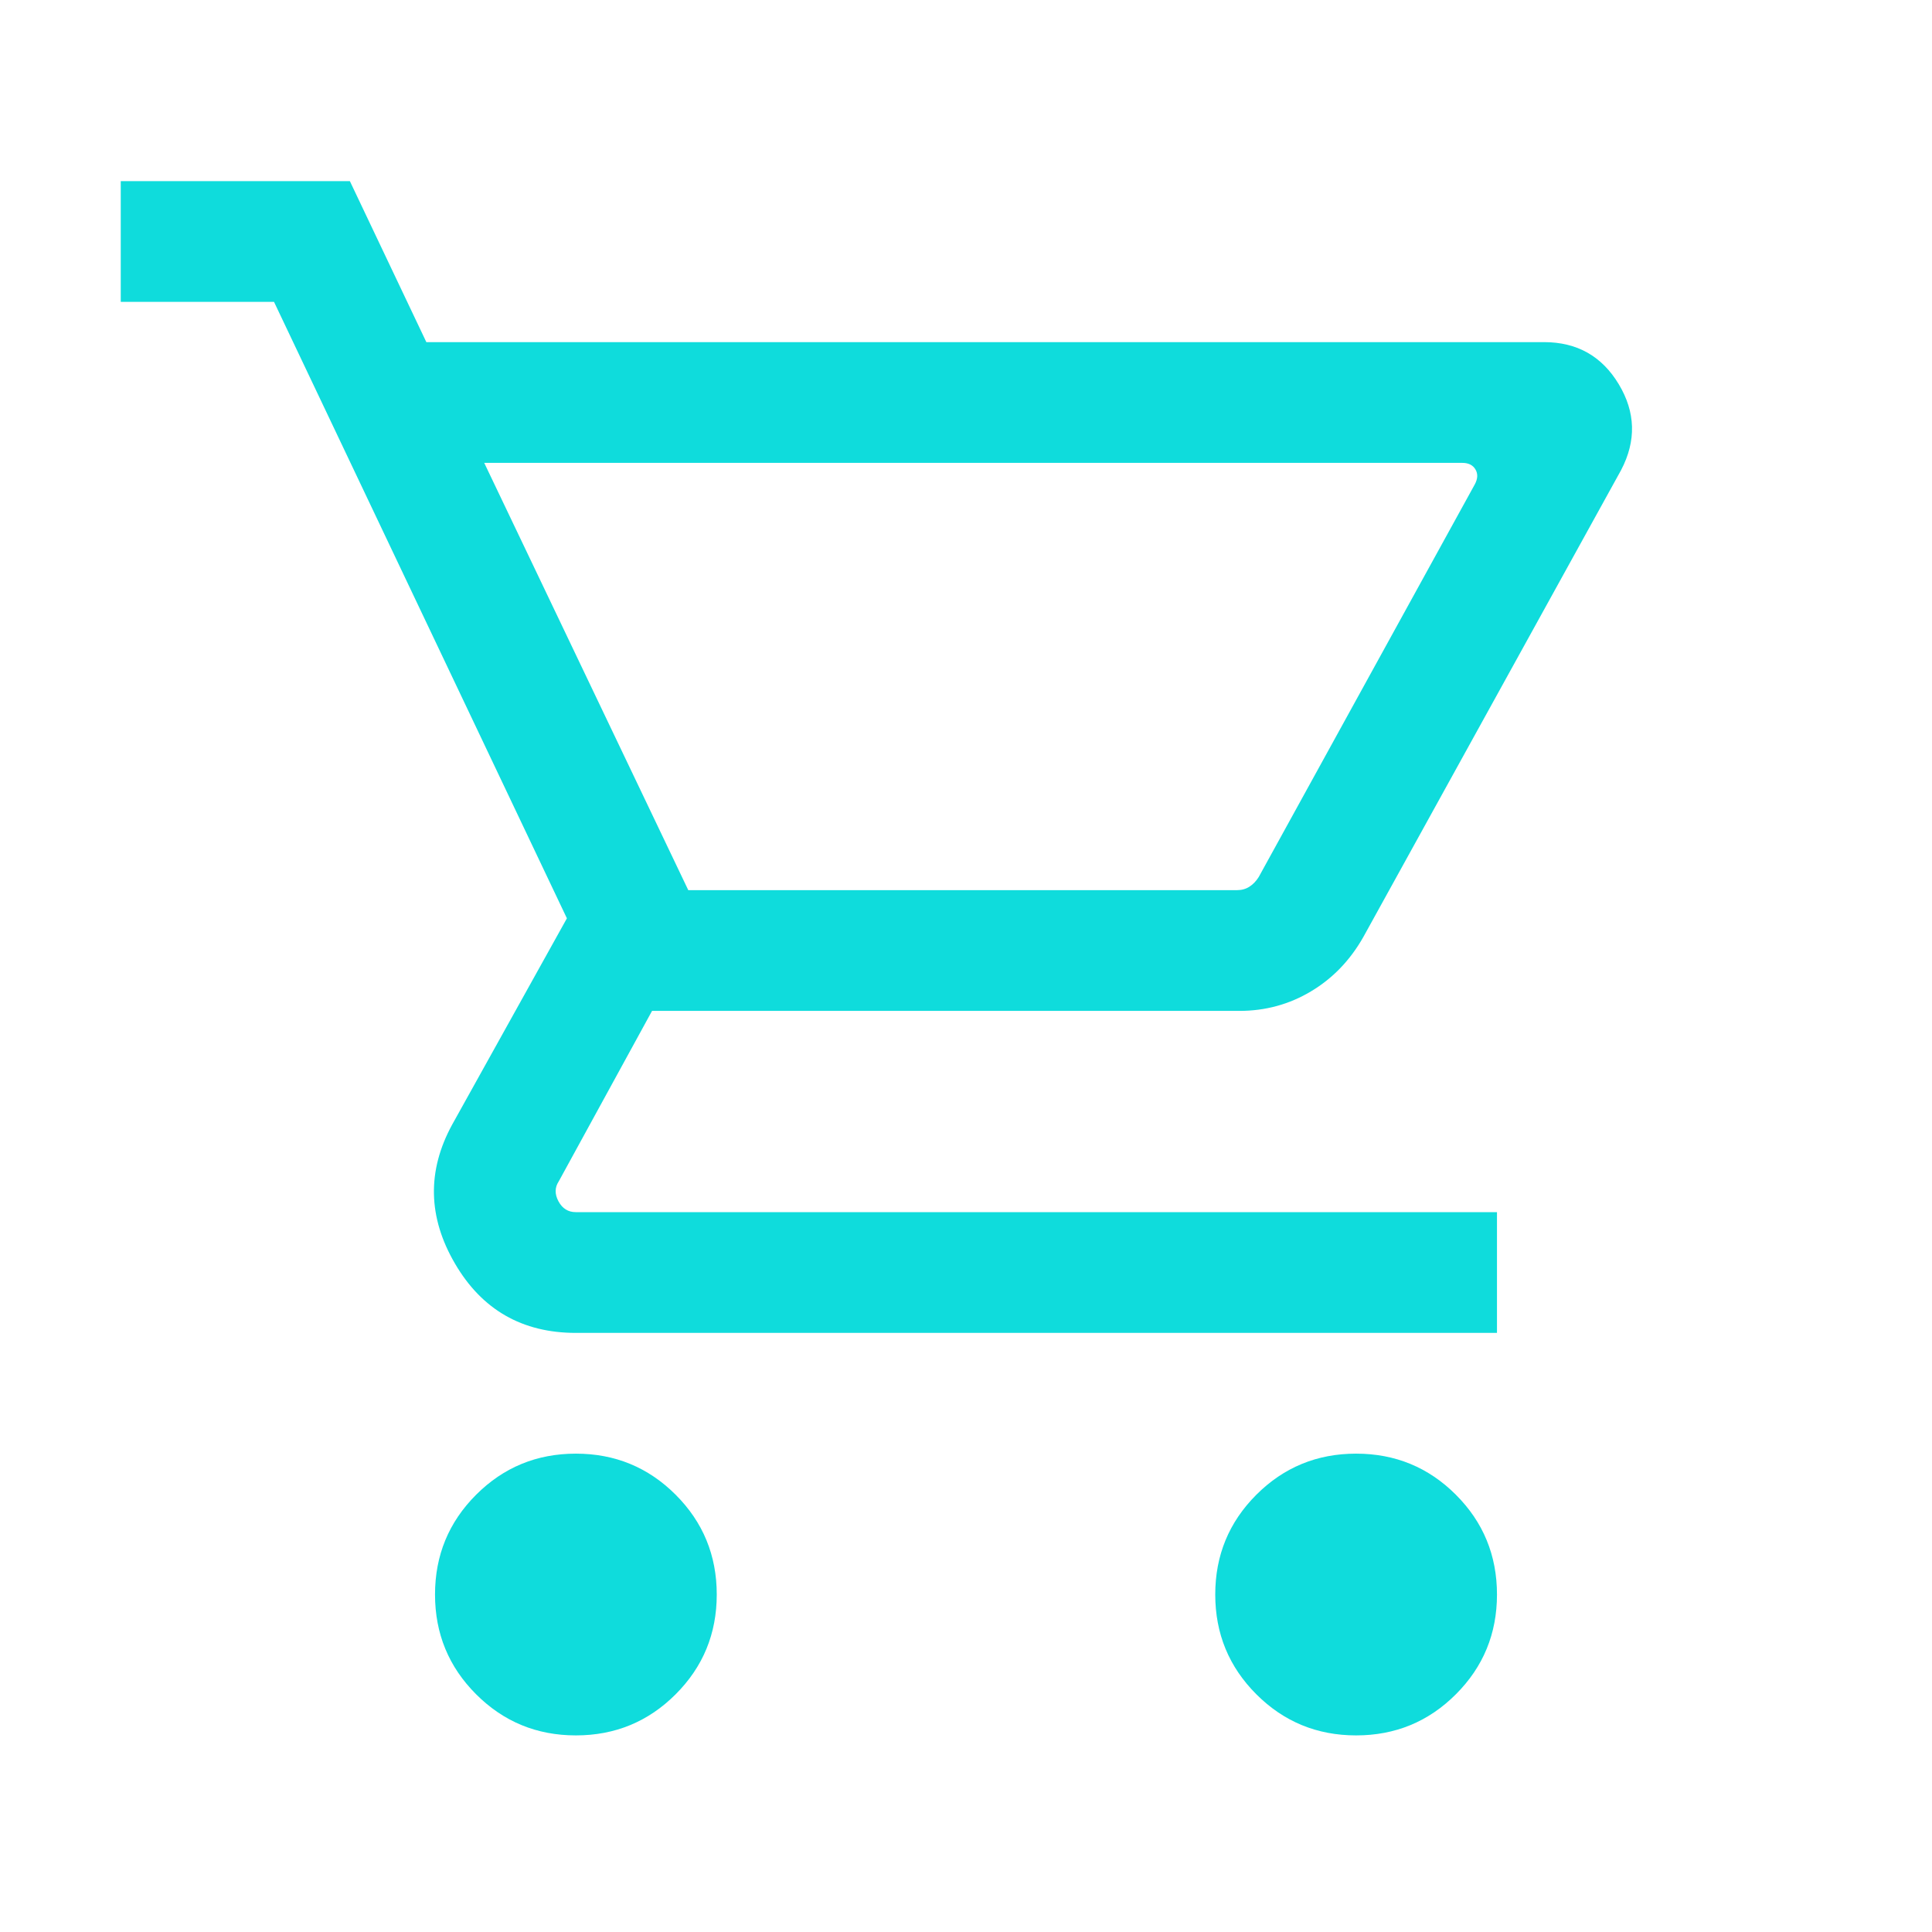
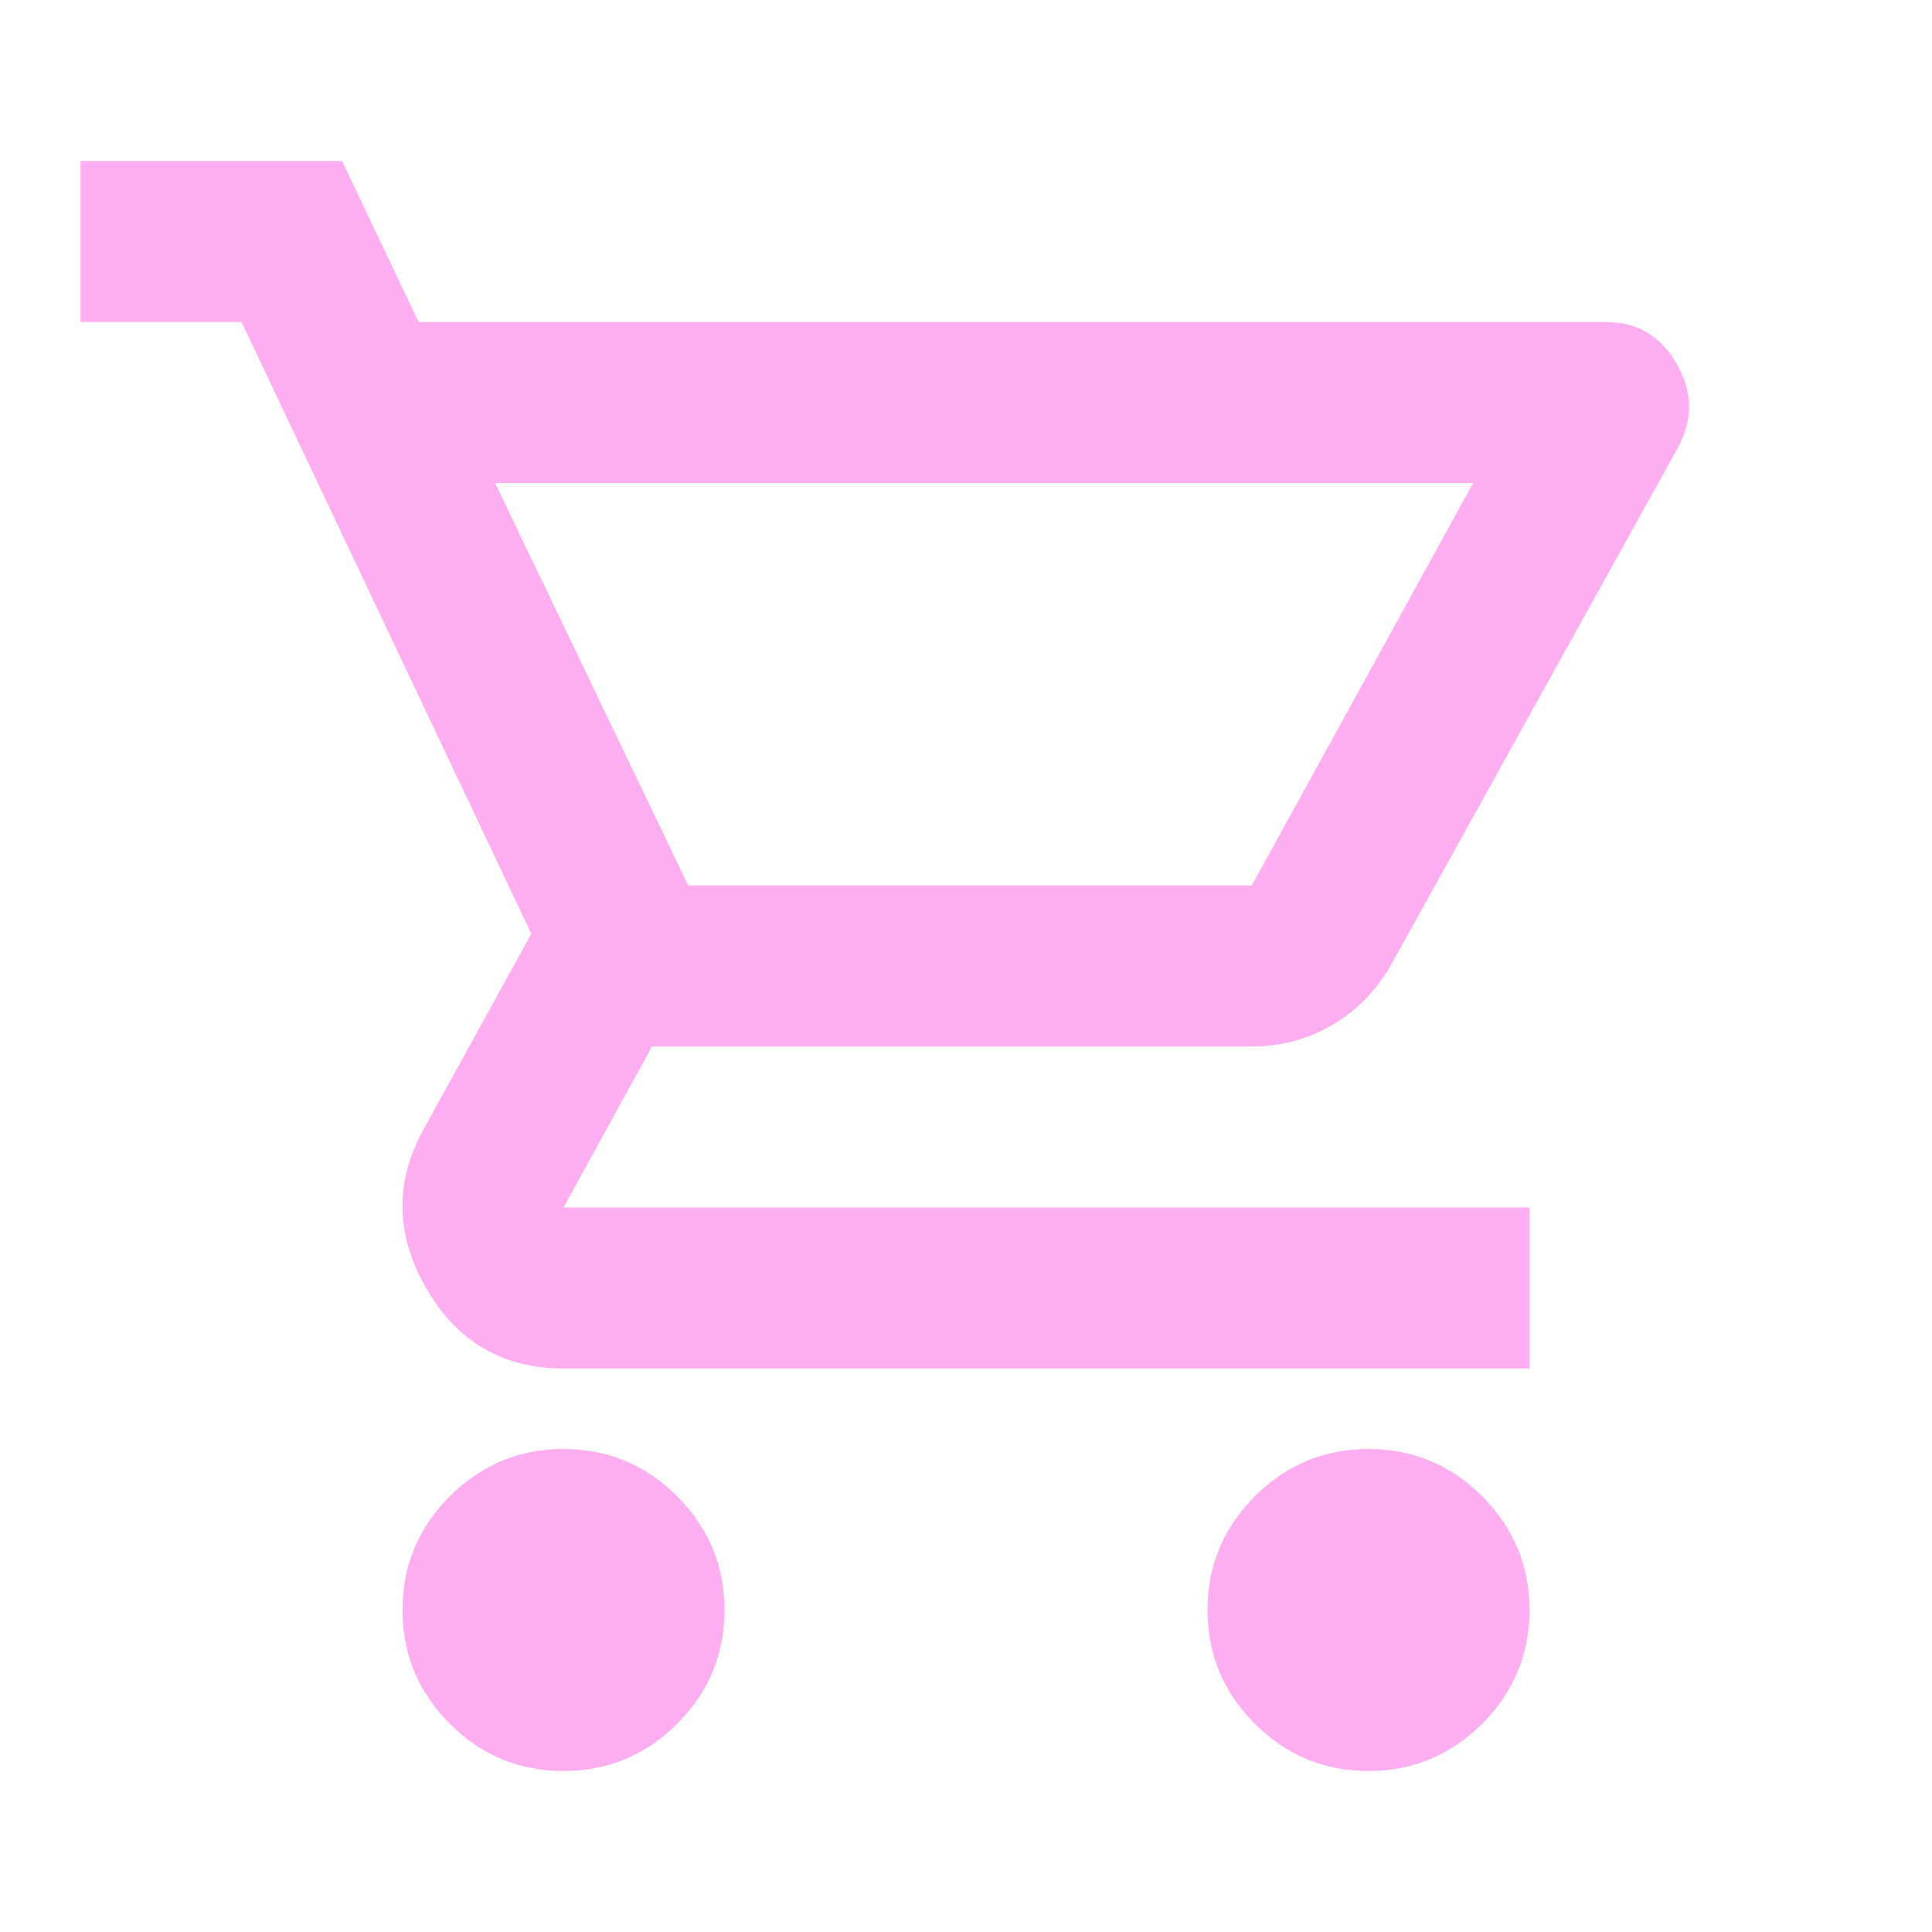
- <svg xmlns="http://www.w3.org/2000/svg" height="24px" viewBox="0 -960 960 960" width="24px" fill="#0FDCDC">
-   <path d="M286.15-97.69q-29.15 0-49.57-20.43-20.42-20.42-20.42-49.57 0-29.16 20.42-49.58 20.42-20.42 49.57-20.42 29.16 0 49.58 20.42 20.42 20.42 20.42 49.58 0 29.15-20.42 49.57-20.42 20.43-49.58 20.43Zm387.7 0q-29.16 0-49.58-20.43-20.42-20.42-20.42-49.57 0-29.16 20.42-49.58 20.42-20.42 49.58-20.42 29.15 0 49.57 20.42t20.42 49.58q0 29.15-20.42 49.57Q703-97.69 673.85-97.69ZM240.61-730 342-517.69h272.69q3.46 0 6.16-1.73 2.69-1.73 4.61-4.81l107.31-195q2.31-4.23.38-7.5-1.92-3.27-6.54-3.27h-486Zm-28.76-60h555.38q24.54 0 37.11 20.89 12.58 20.88 1.2 42.65L677.38-494.31q-9.84 17.31-26.03 26.96-16.2 9.66-35.5 9.66H324l-46.31 84.61q-3.08 4.62-.19 10 2.88 5.39 8.65 5.39h457.69v60H286.15q-40 0-60.11-34.5-20.12-34.5-1.42-68.89l57.07-102.61L136.16-810H60v-60h113.85l38 80ZM342-517.69h280-280Z" />
+ <svg xmlns="http://www.w3.org/2000/svg" height="24px" viewBox="0 -960 960 960" width="24px" fill="#FCAEF0">
+   <path d="M280-80q-33 0-56.5-23.5T200-160q0-33 23.5-56.5T280-240q33 0 56.5 23.5T360-160q0 33-23.5 56.5T280-80Zm400 0q-33 0-56.5-23.5T600-160q0-33 23.5-56.5T680-240q33 0 56.5 23.5T760-160q0 33-23.5 56.5T680-80ZM246-720l96 200h280l110-200H246Zm-38-80h590q23 0 35 20.5t1 41.5L692-482q-11 20-29.5 31T622-440H324l-44 80h480v80H280q-45 0-68-39.5t-2-78.5l54-98-144-304H40v-80h130l38 80Zm134 280h280-280Z" />
</svg>
